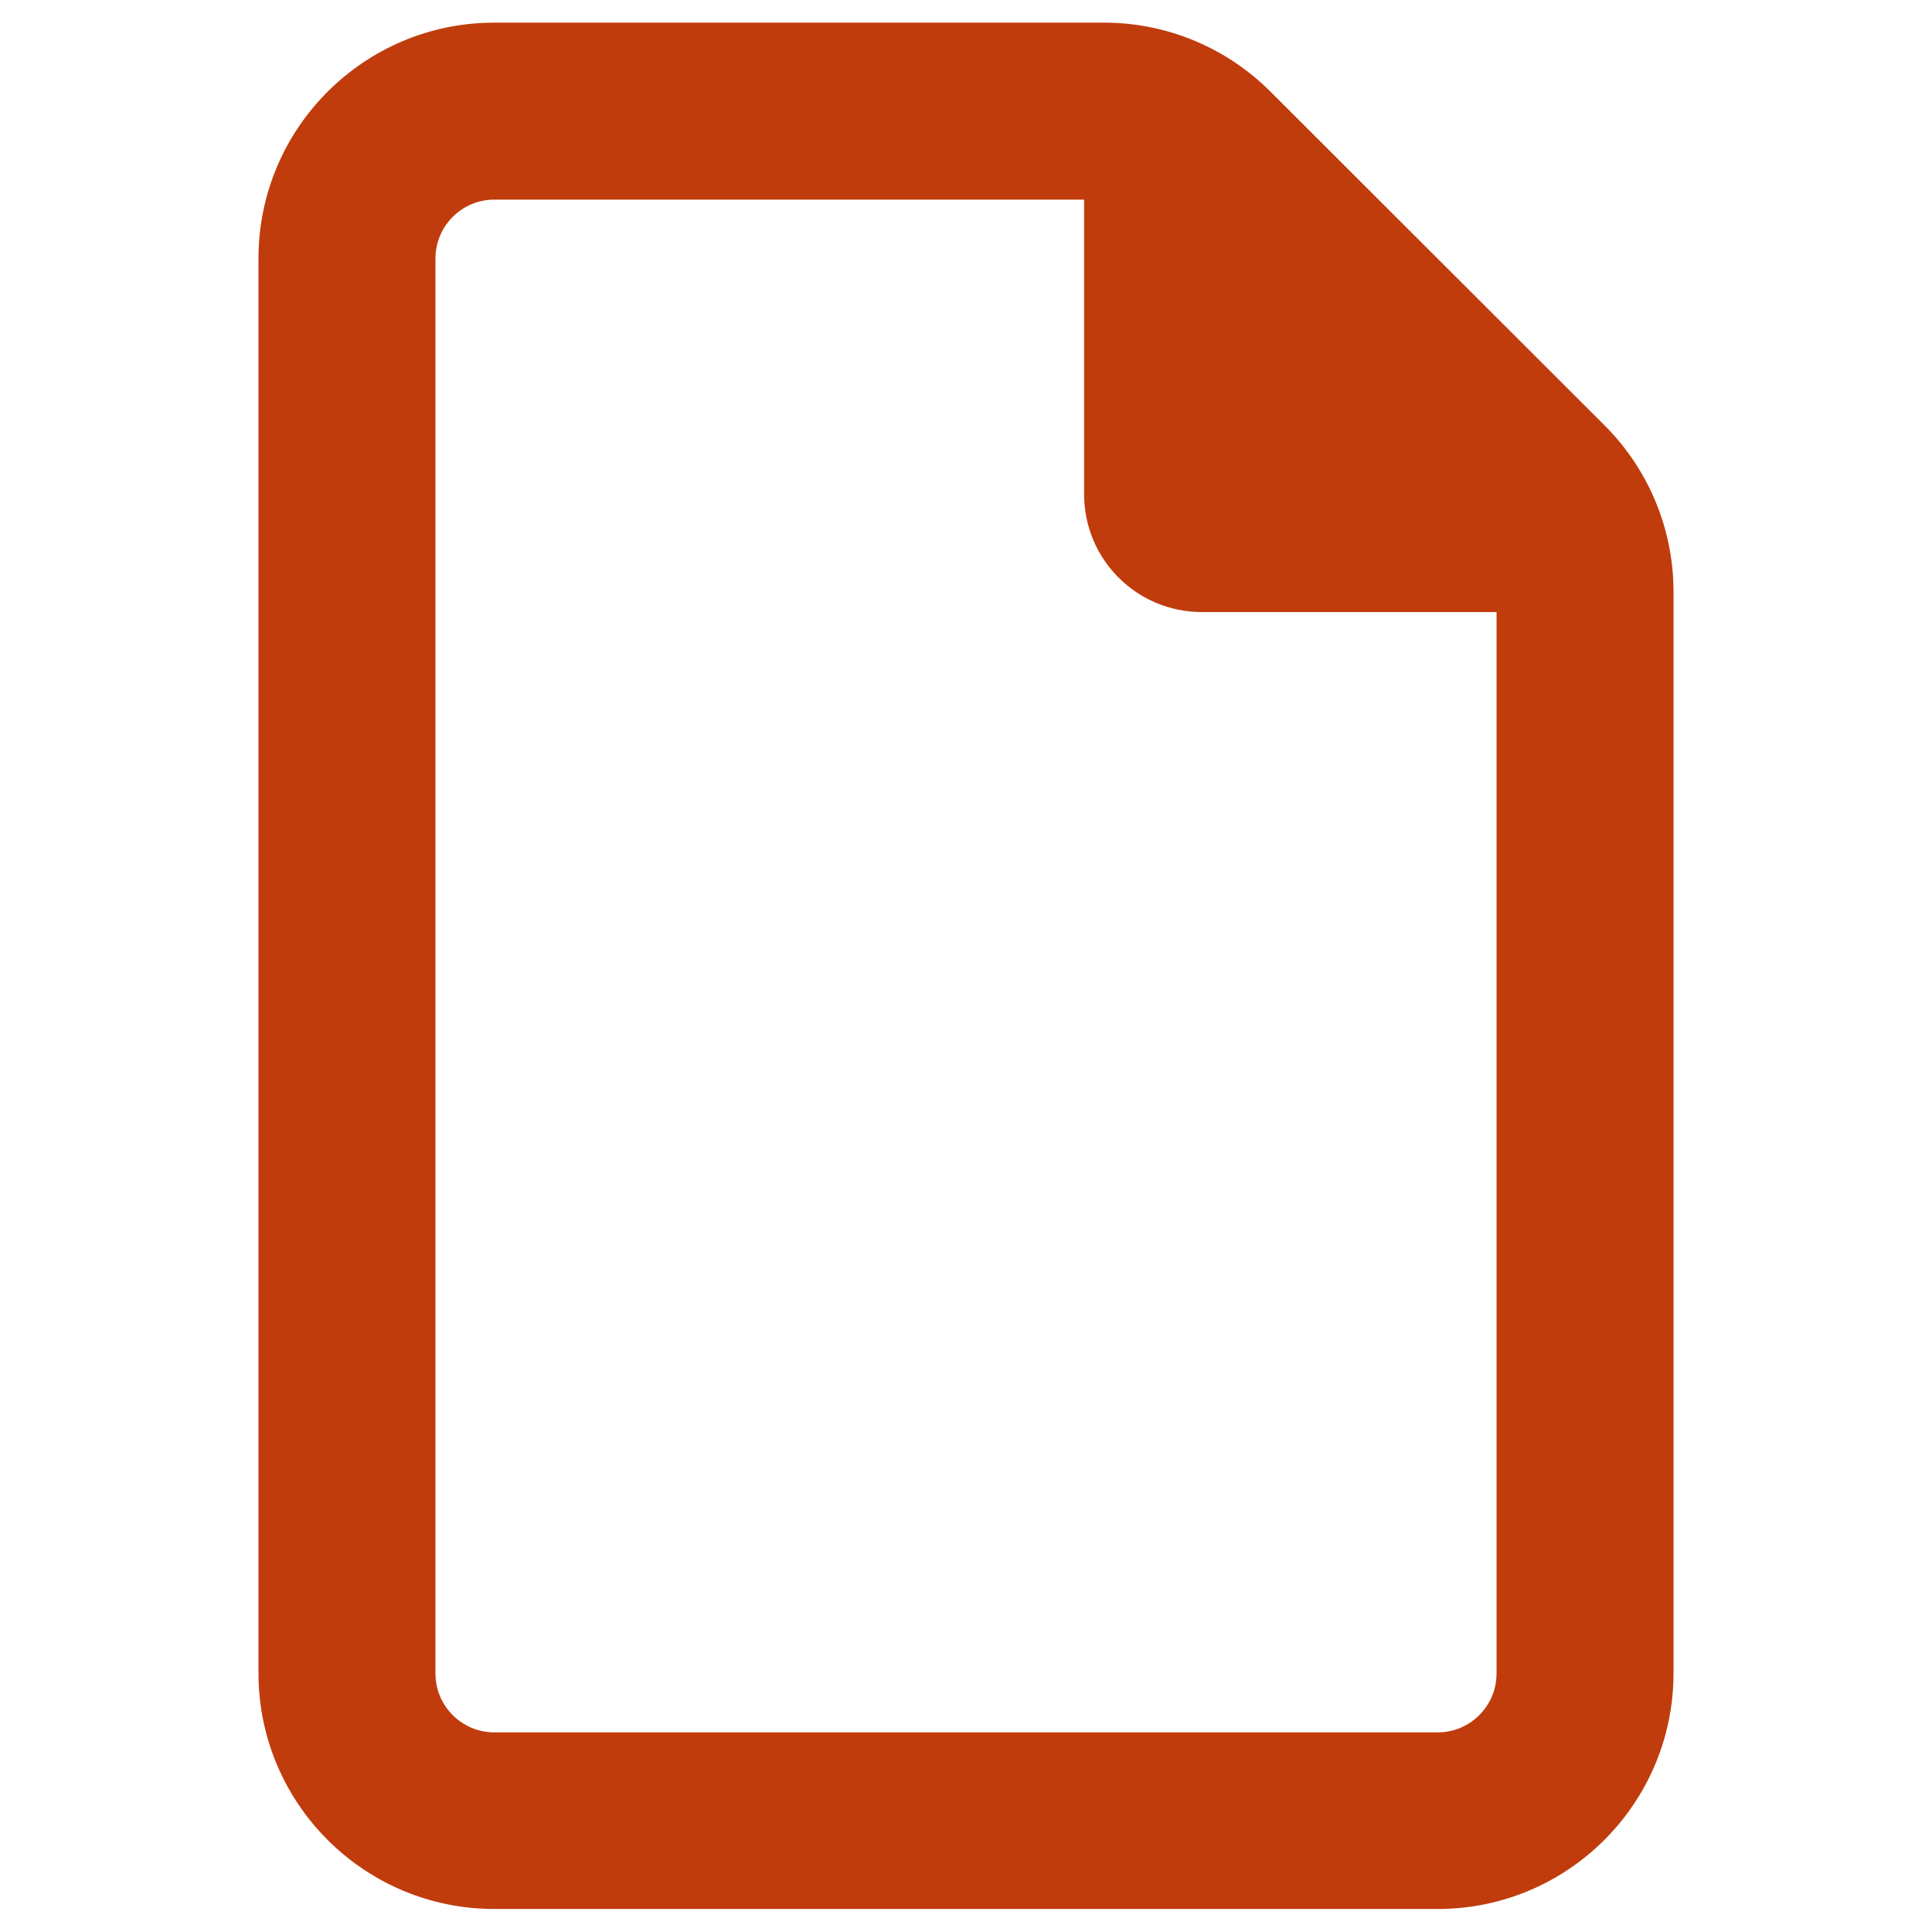
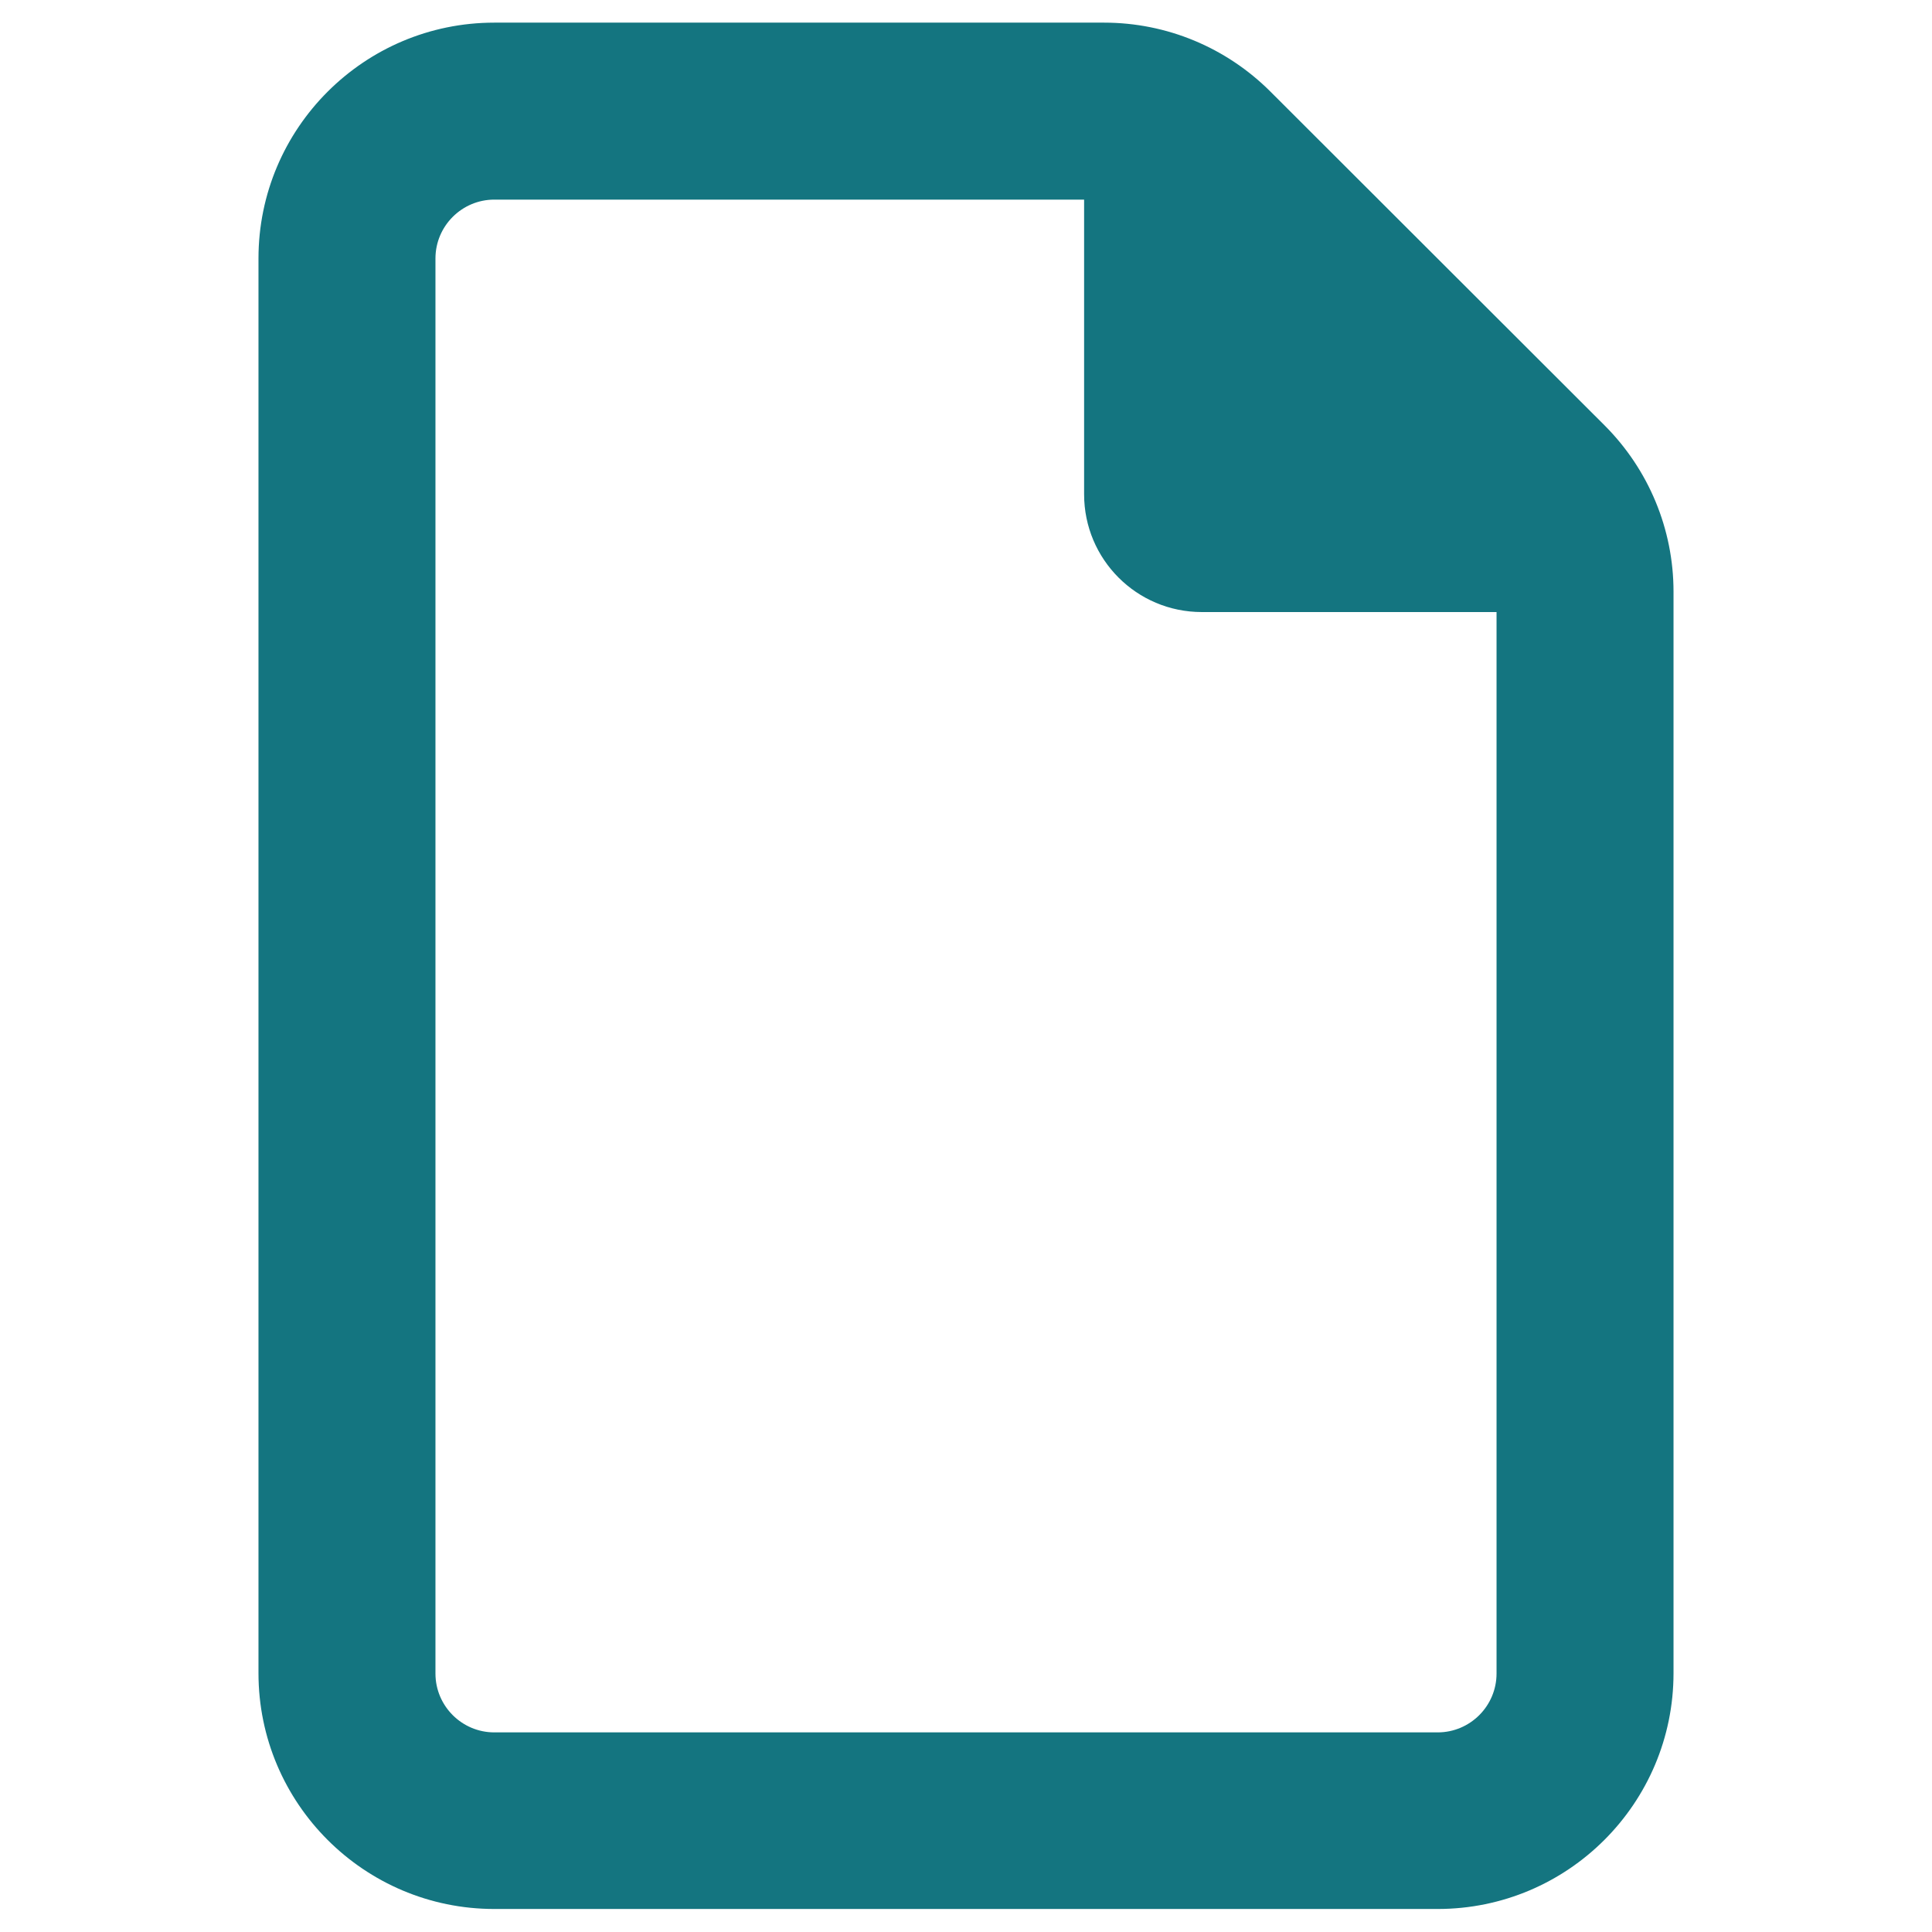
<svg xmlns="http://www.w3.org/2000/svg" version="1.1" id="Layer_1" x="0px" y="0px" viewBox="0 0 512 512" style="enable-background:new 0 0 512 512;" xml:space="preserve">
  <style type="text/css">
- 	.st0{fill:#C03C0C;}
+ 	.st0{fill:#147580;}
</style>
  <path class="st0" d="M68.5,68.5C68.5,34,96.5,6,131,6h161.6c16.6,0,32.4,6.6,44.1,18.3l88.5,88.4c11.7,11.7,18.3,27.5,18.3,44.1  v286.6c0,34.5-28,62.5-62.5,62.5H131c-34.5,0-62.5-28-62.5-62.5V68.5z M396.6,443.5V162.2h-78.1c-17.3,0-31.2-14-31.2-31.2V52.9H131  c-8.6,0-15.6,7-15.6,15.6v375c0,8.6,7,15.6,15.6,15.6h250C389.6,459.1,396.6,452.1,396.6,443.5z" />
</svg>
